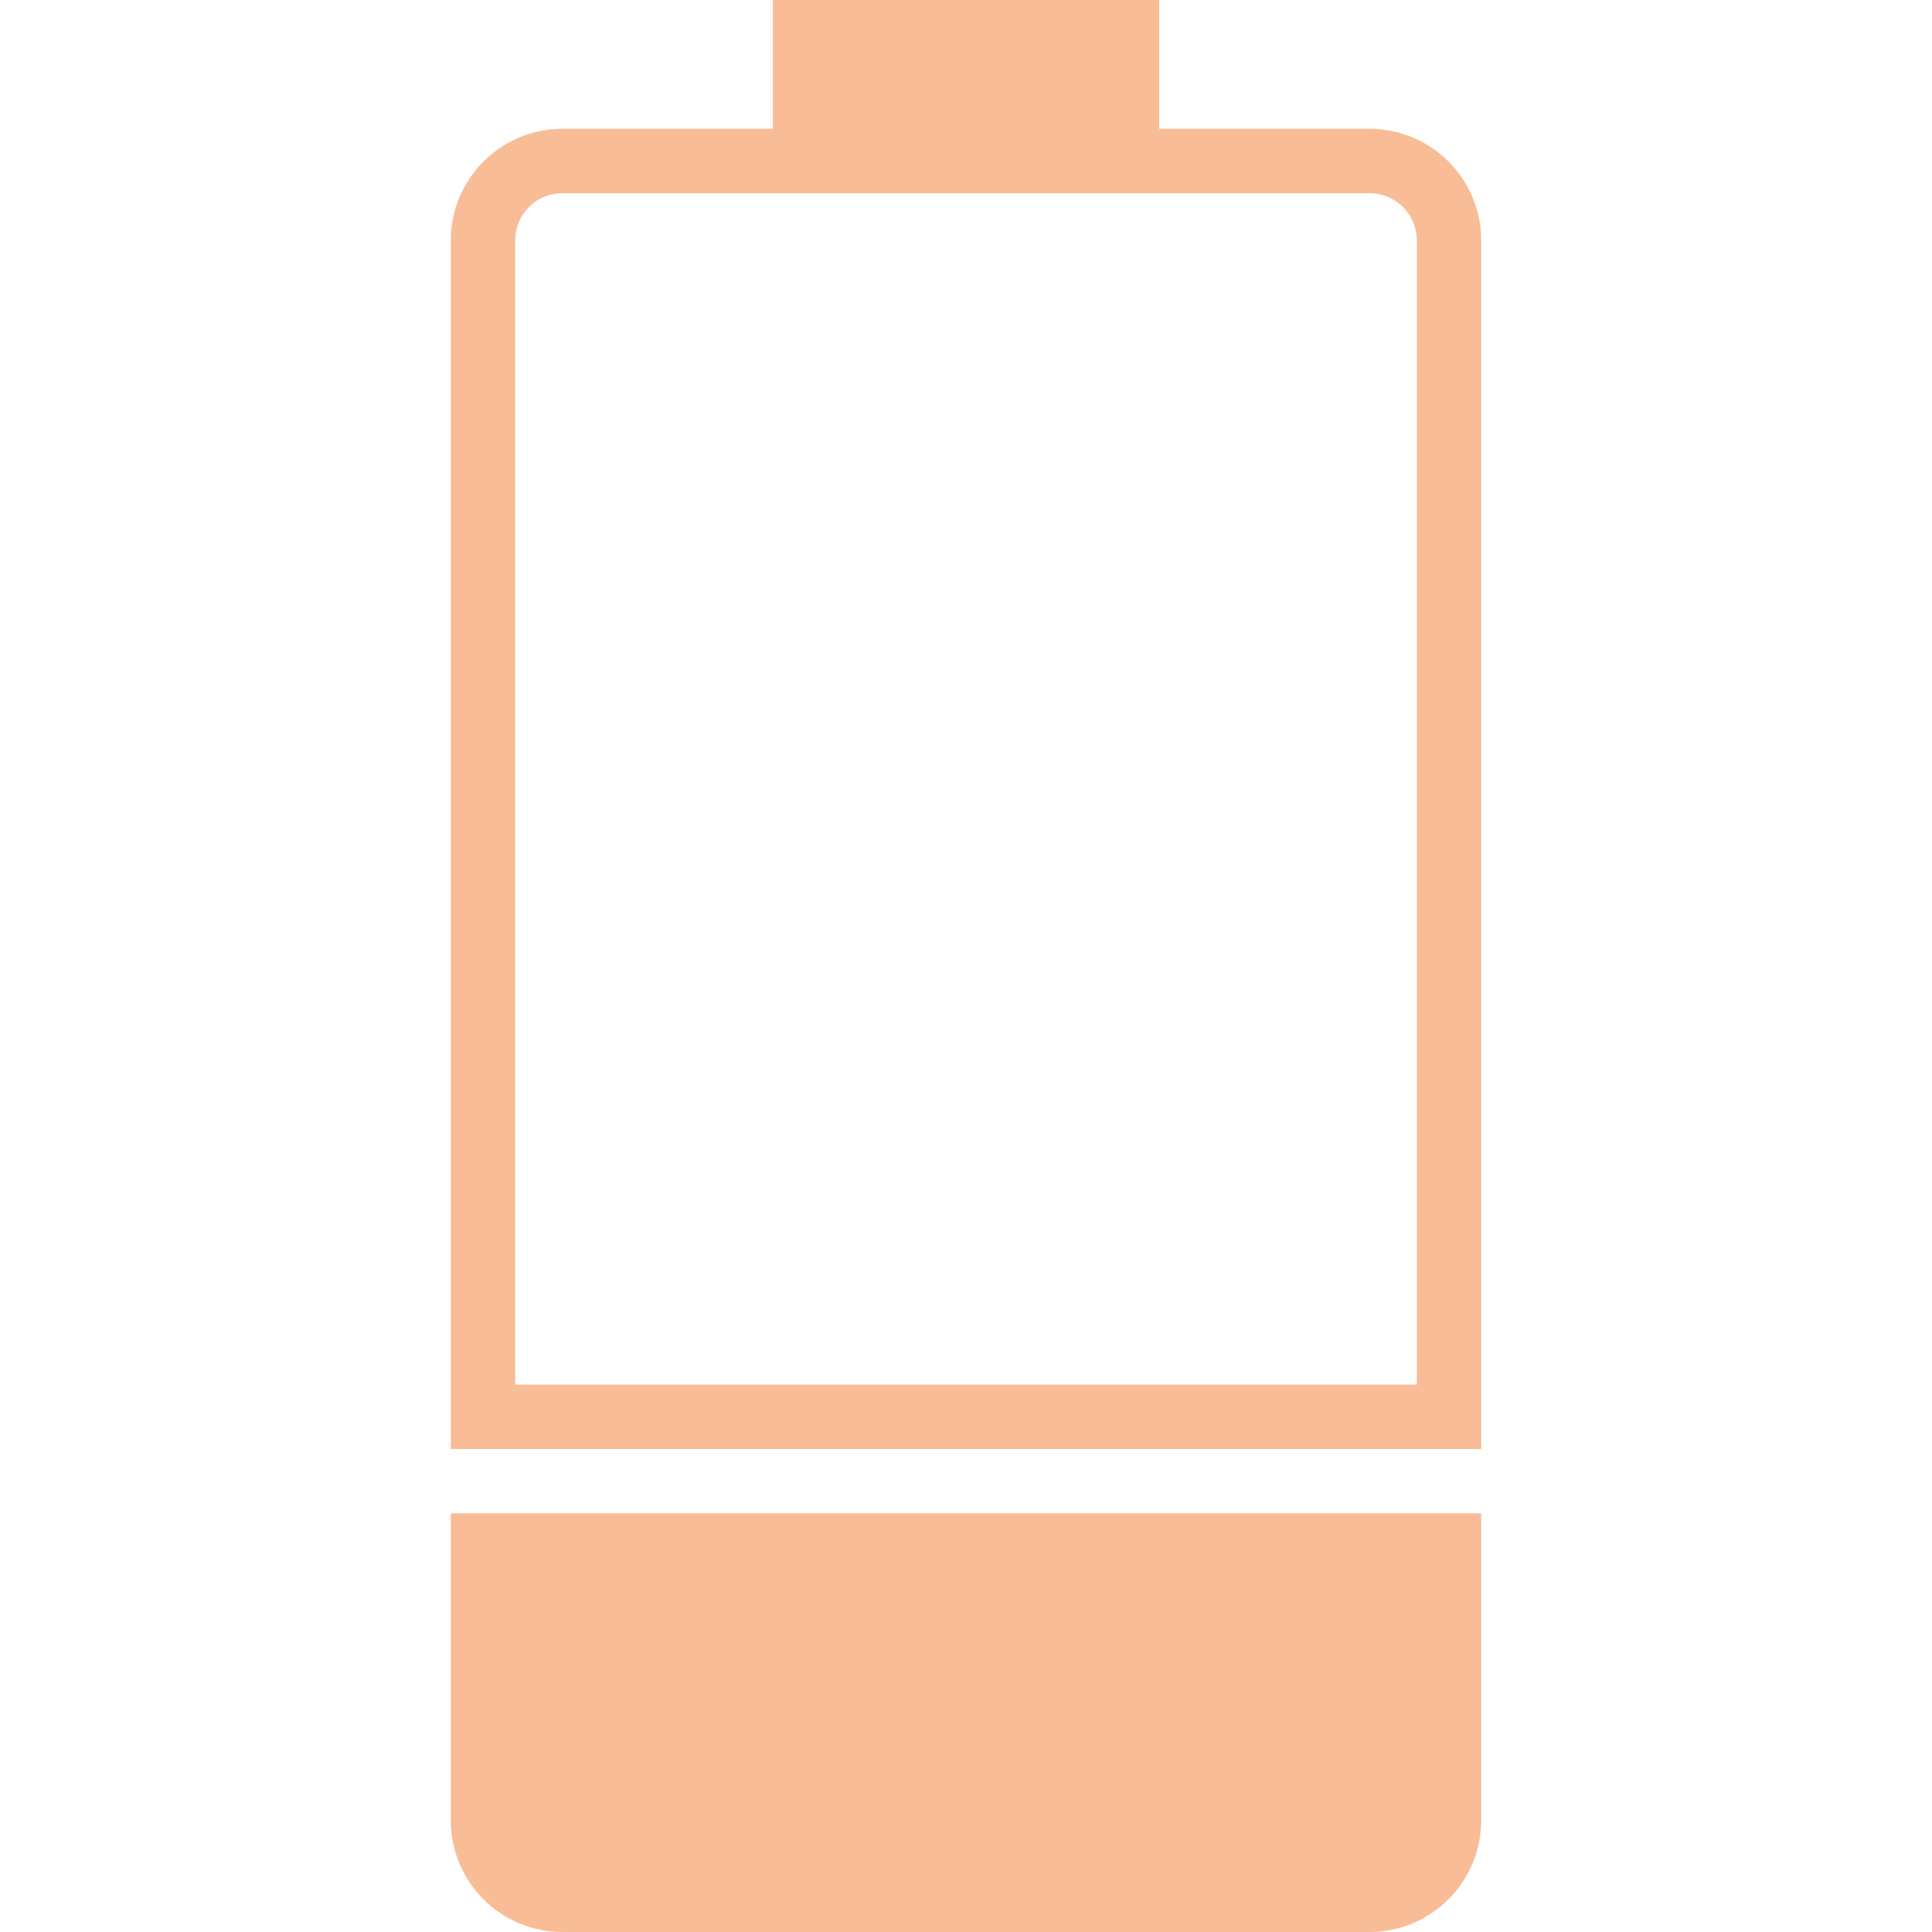
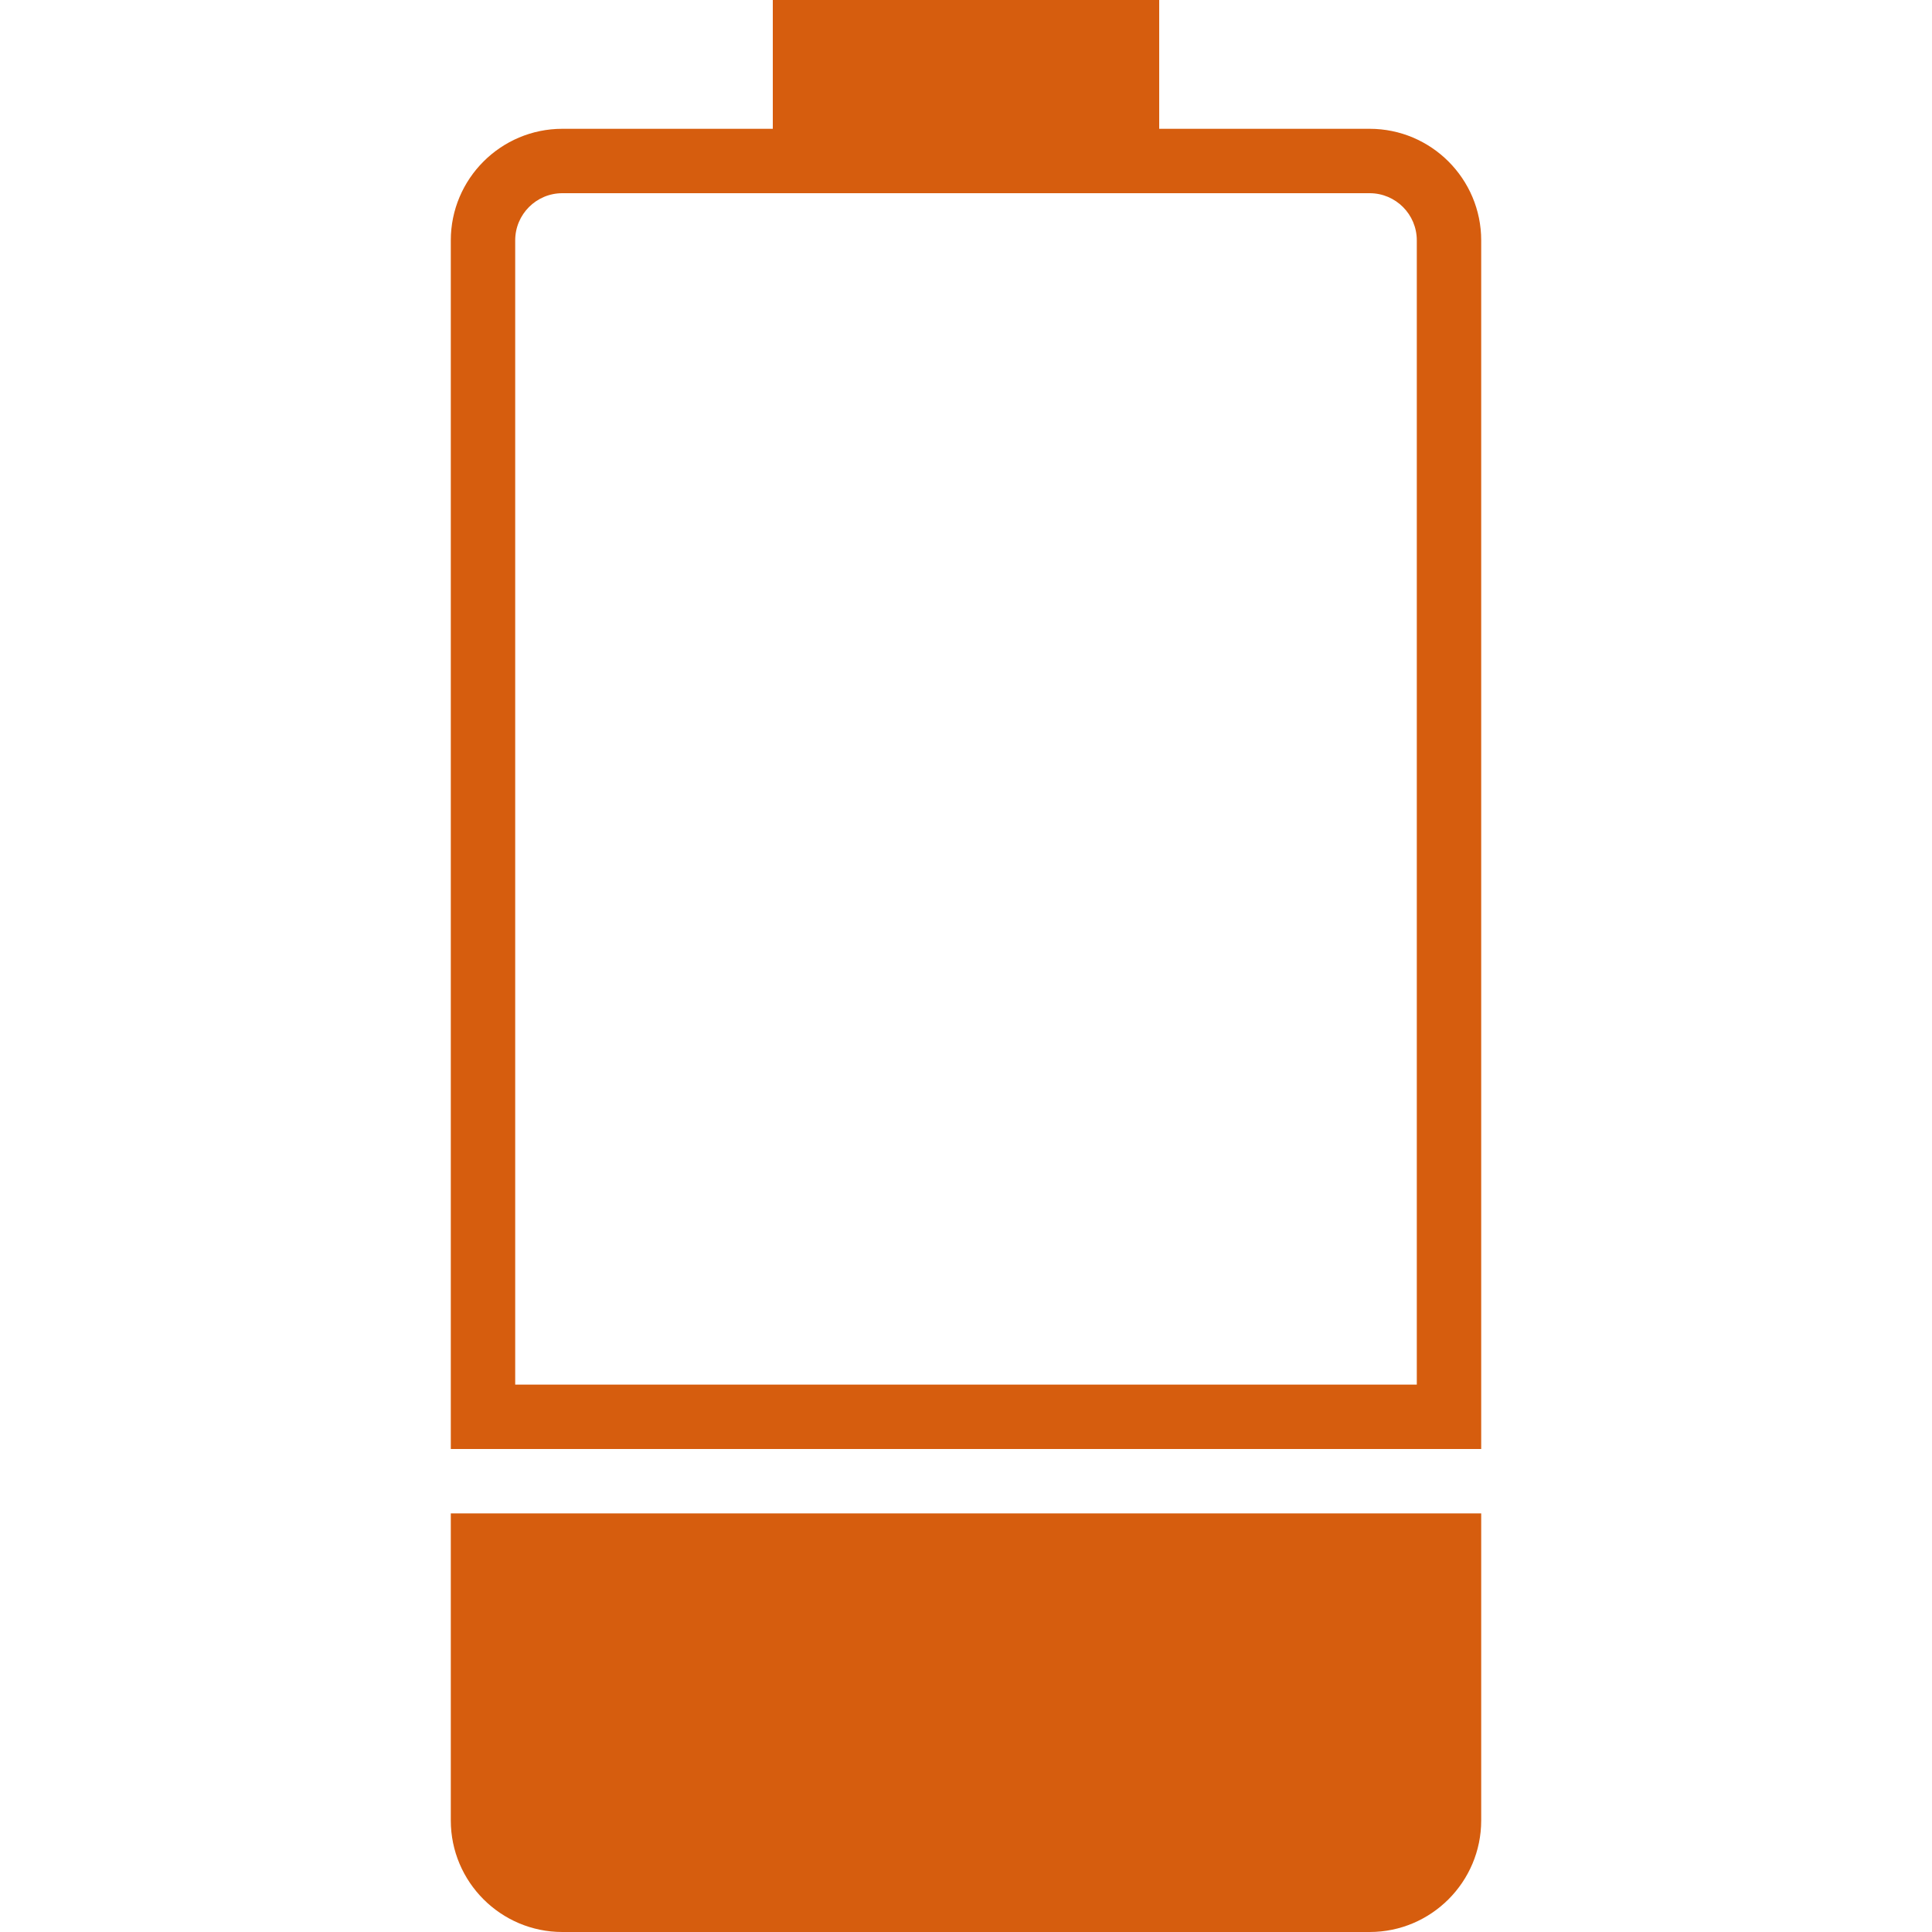
- <svg xmlns="http://www.w3.org/2000/svg" version="1.1" id="Capa_1" x="0px" y="0px" fill="#F8BD96" viewBox="0 0 60 60" style="enable-background:new 0 0 60 60;" xml:space="preserve">
+ <svg xmlns="http://www.w3.org/2000/svg" version="1.1" id="Capa_1" x="0px" y="0px" fill="#d65d0e" viewBox="0 0 60 60" style="enable-background:new 0 0 60 60;" xml:space="preserve">
  <g>
    <path d="M14,47v9.536C14,58.446,15.554,60,17.464,60h25.072C44.446,60,46,58.446,46,56.536V47H14z" />
    <path d="M46,45V7.464C46,5.554,44.446,4,42.536,4H36V0H24v4h-6.536C15.554,4,14,5.554,14,7.464V45H46z M16,7.464   C16,6.656,16.656,6,17.464,6H24h12h6.536C43.344,6,44,6.656,44,7.464V43H16V7.464z" />
  </g>
  <g>
</g>
  <g>
</g>
  <g>
</g>
  <g>
</g>
  <g>
</g>
  <g>
</g>
  <g>
</g>
  <g>
</g>
  <g>
</g>
  <g>
</g>
  <g>
</g>
  <g>
</g>
  <g>
</g>
  <g>
</g>
  <g>
</g>
</svg>
